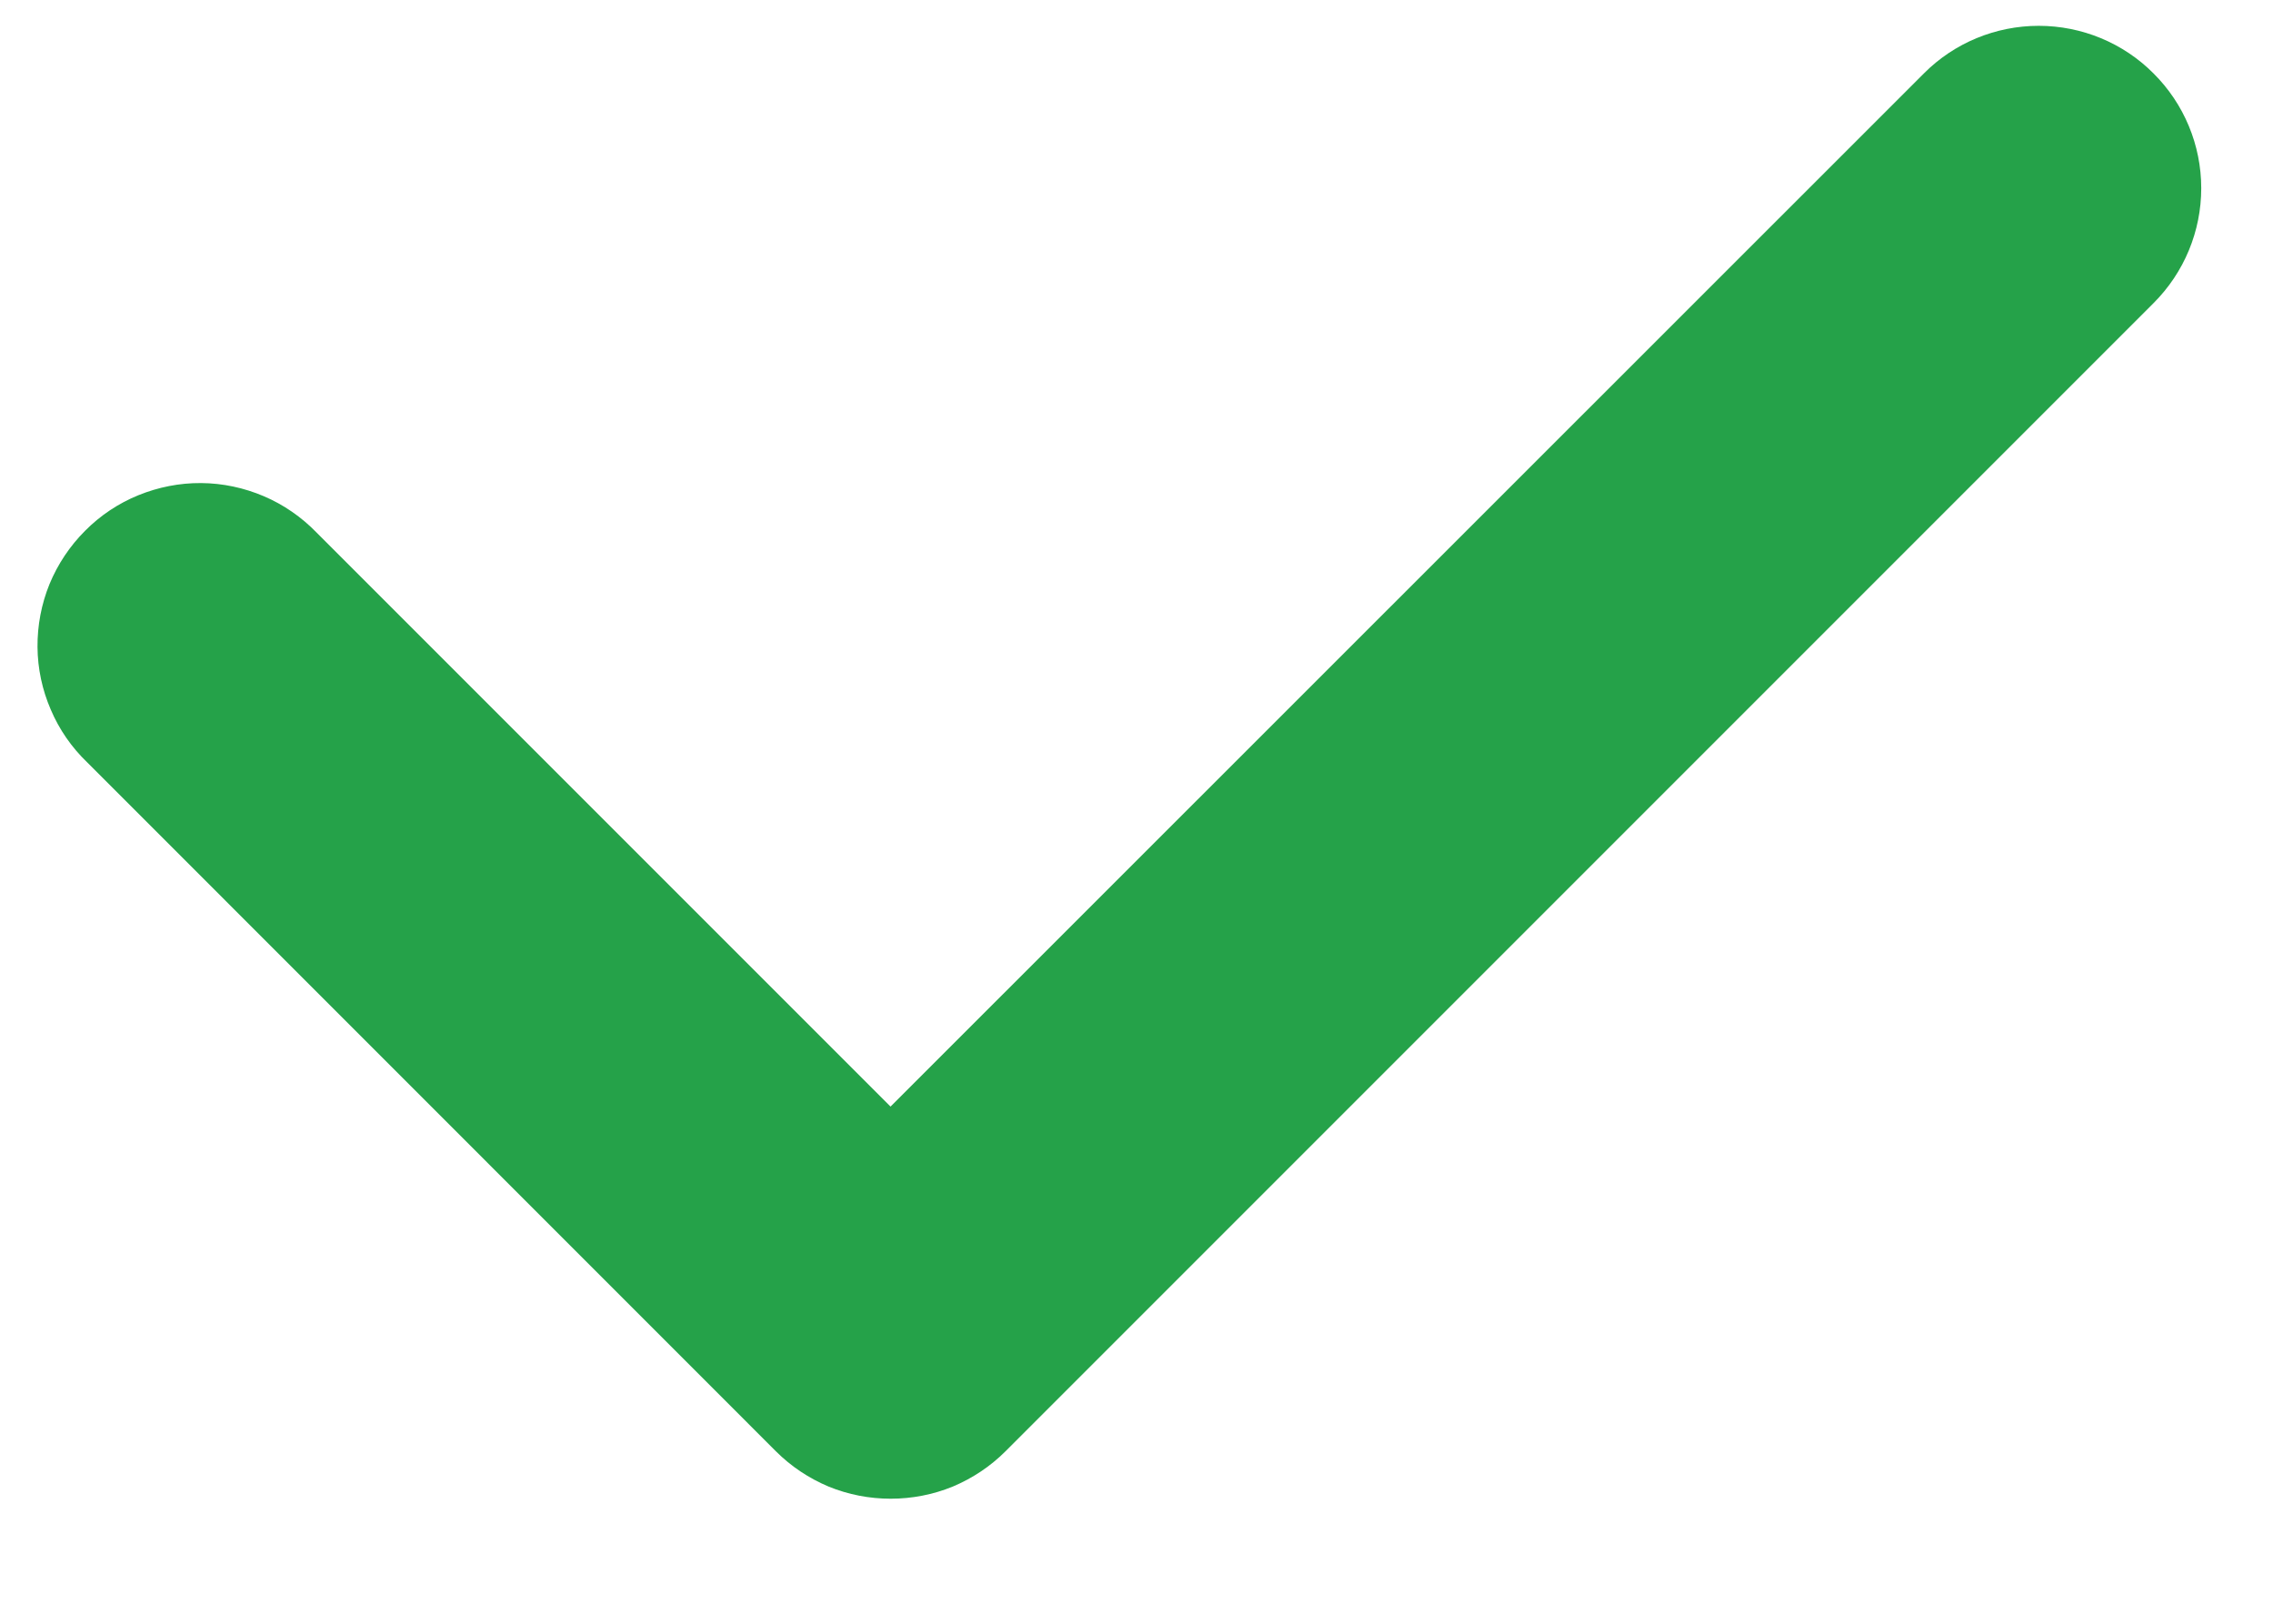
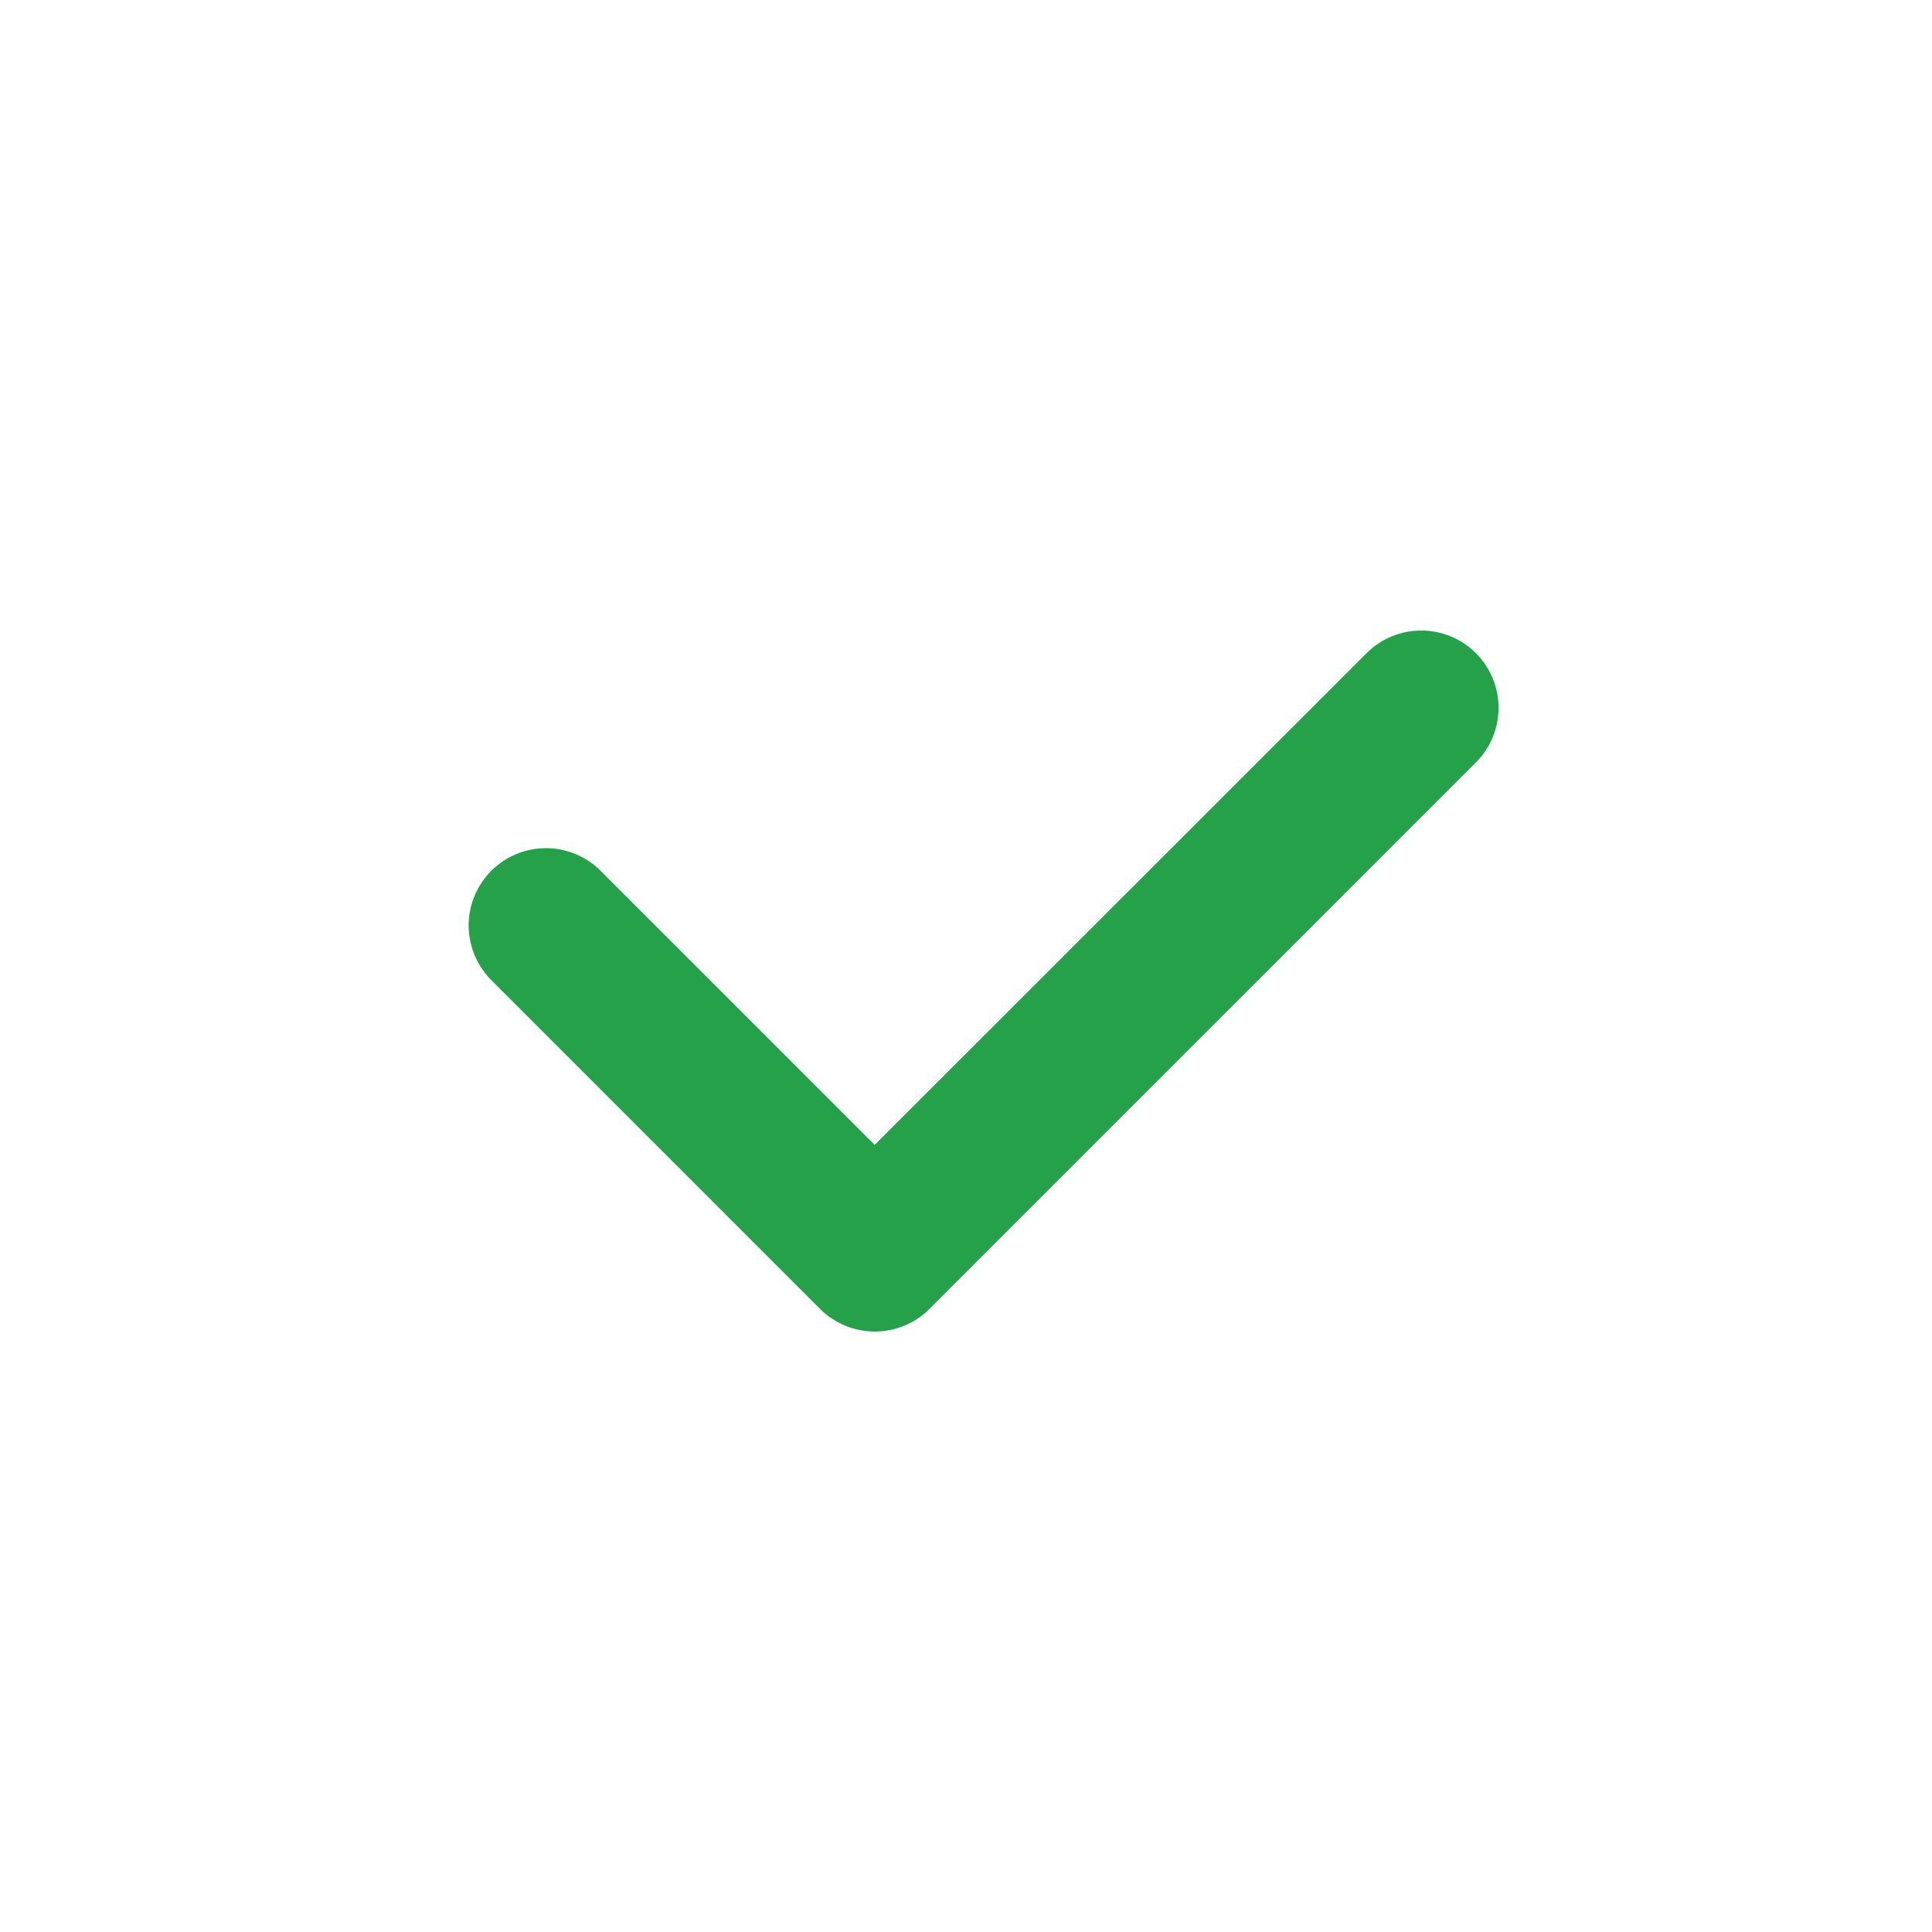
- <svg xmlns="http://www.w3.org/2000/svg" width="14" height="10" viewBox="0 0 14 10" fill="none">
-   <path d="M5.486 9.23C5.355 9.23 5.225 9.205 5.103 9.155C4.982 9.104 4.872 9.031 4.779 8.938L0.537 4.695C0.441 4.603 0.365 4.493 0.313 4.371C0.26 4.249 0.232 4.117 0.231 3.985C0.23 3.852 0.255 3.72 0.305 3.597C0.356 3.474 0.43 3.363 0.524 3.269C0.617 3.175 0.729 3.1 0.852 3.05C0.975 3 1.106 2.974 1.239 2.975C1.372 2.976 1.503 3.004 1.625 3.056C1.747 3.108 1.858 3.185 1.95 3.28L5.485 6.815L11.85 0.452C12.037 0.264 12.292 0.159 12.557 0.159C12.822 0.159 13.077 0.264 13.264 0.452C13.452 0.639 13.558 0.893 13.558 1.159C13.558 1.424 13.453 1.678 13.265 1.866L6.193 8.938C6.1 9.031 5.99 9.104 5.869 9.155C5.747 9.205 5.617 9.23 5.486 9.23Z" fill="#25A249" />
+ <svg xmlns="http://www.w3.org/2000/svg" width="25" height="25" viewBox="0 0 25 25" fill="none">
+   <path d="M11.319 17.23C11.188 17.23 11.058 17.204 10.937 17.154C10.815 17.104 10.705 17.031 10.612 16.938L6.37 12.695C6.275 12.603 6.198 12.492 6.146 12.37C6.093 12.248 6.066 12.117 6.064 11.985C6.063 11.852 6.088 11.72 6.139 11.597C6.189 11.474 6.263 11.363 6.357 11.268C6.451 11.175 6.562 11.1 6.685 11.05C6.808 10.999 6.94 10.974 7.072 10.975C7.205 10.976 7.336 11.004 7.458 11.056C7.581 11.108 7.691 11.184 7.783 11.28L11.318 14.815L17.683 8.452C17.871 8.264 18.125 8.159 18.39 8.159C18.656 8.159 18.91 8.264 19.098 8.451C19.285 8.639 19.391 8.893 19.391 9.159C19.391 9.424 19.286 9.678 19.098 9.866L12.026 16.938C11.933 17.031 11.823 17.104 11.702 17.154C11.581 17.204 11.45 17.23 11.319 17.23Z" fill="#25A249" />
</svg>
